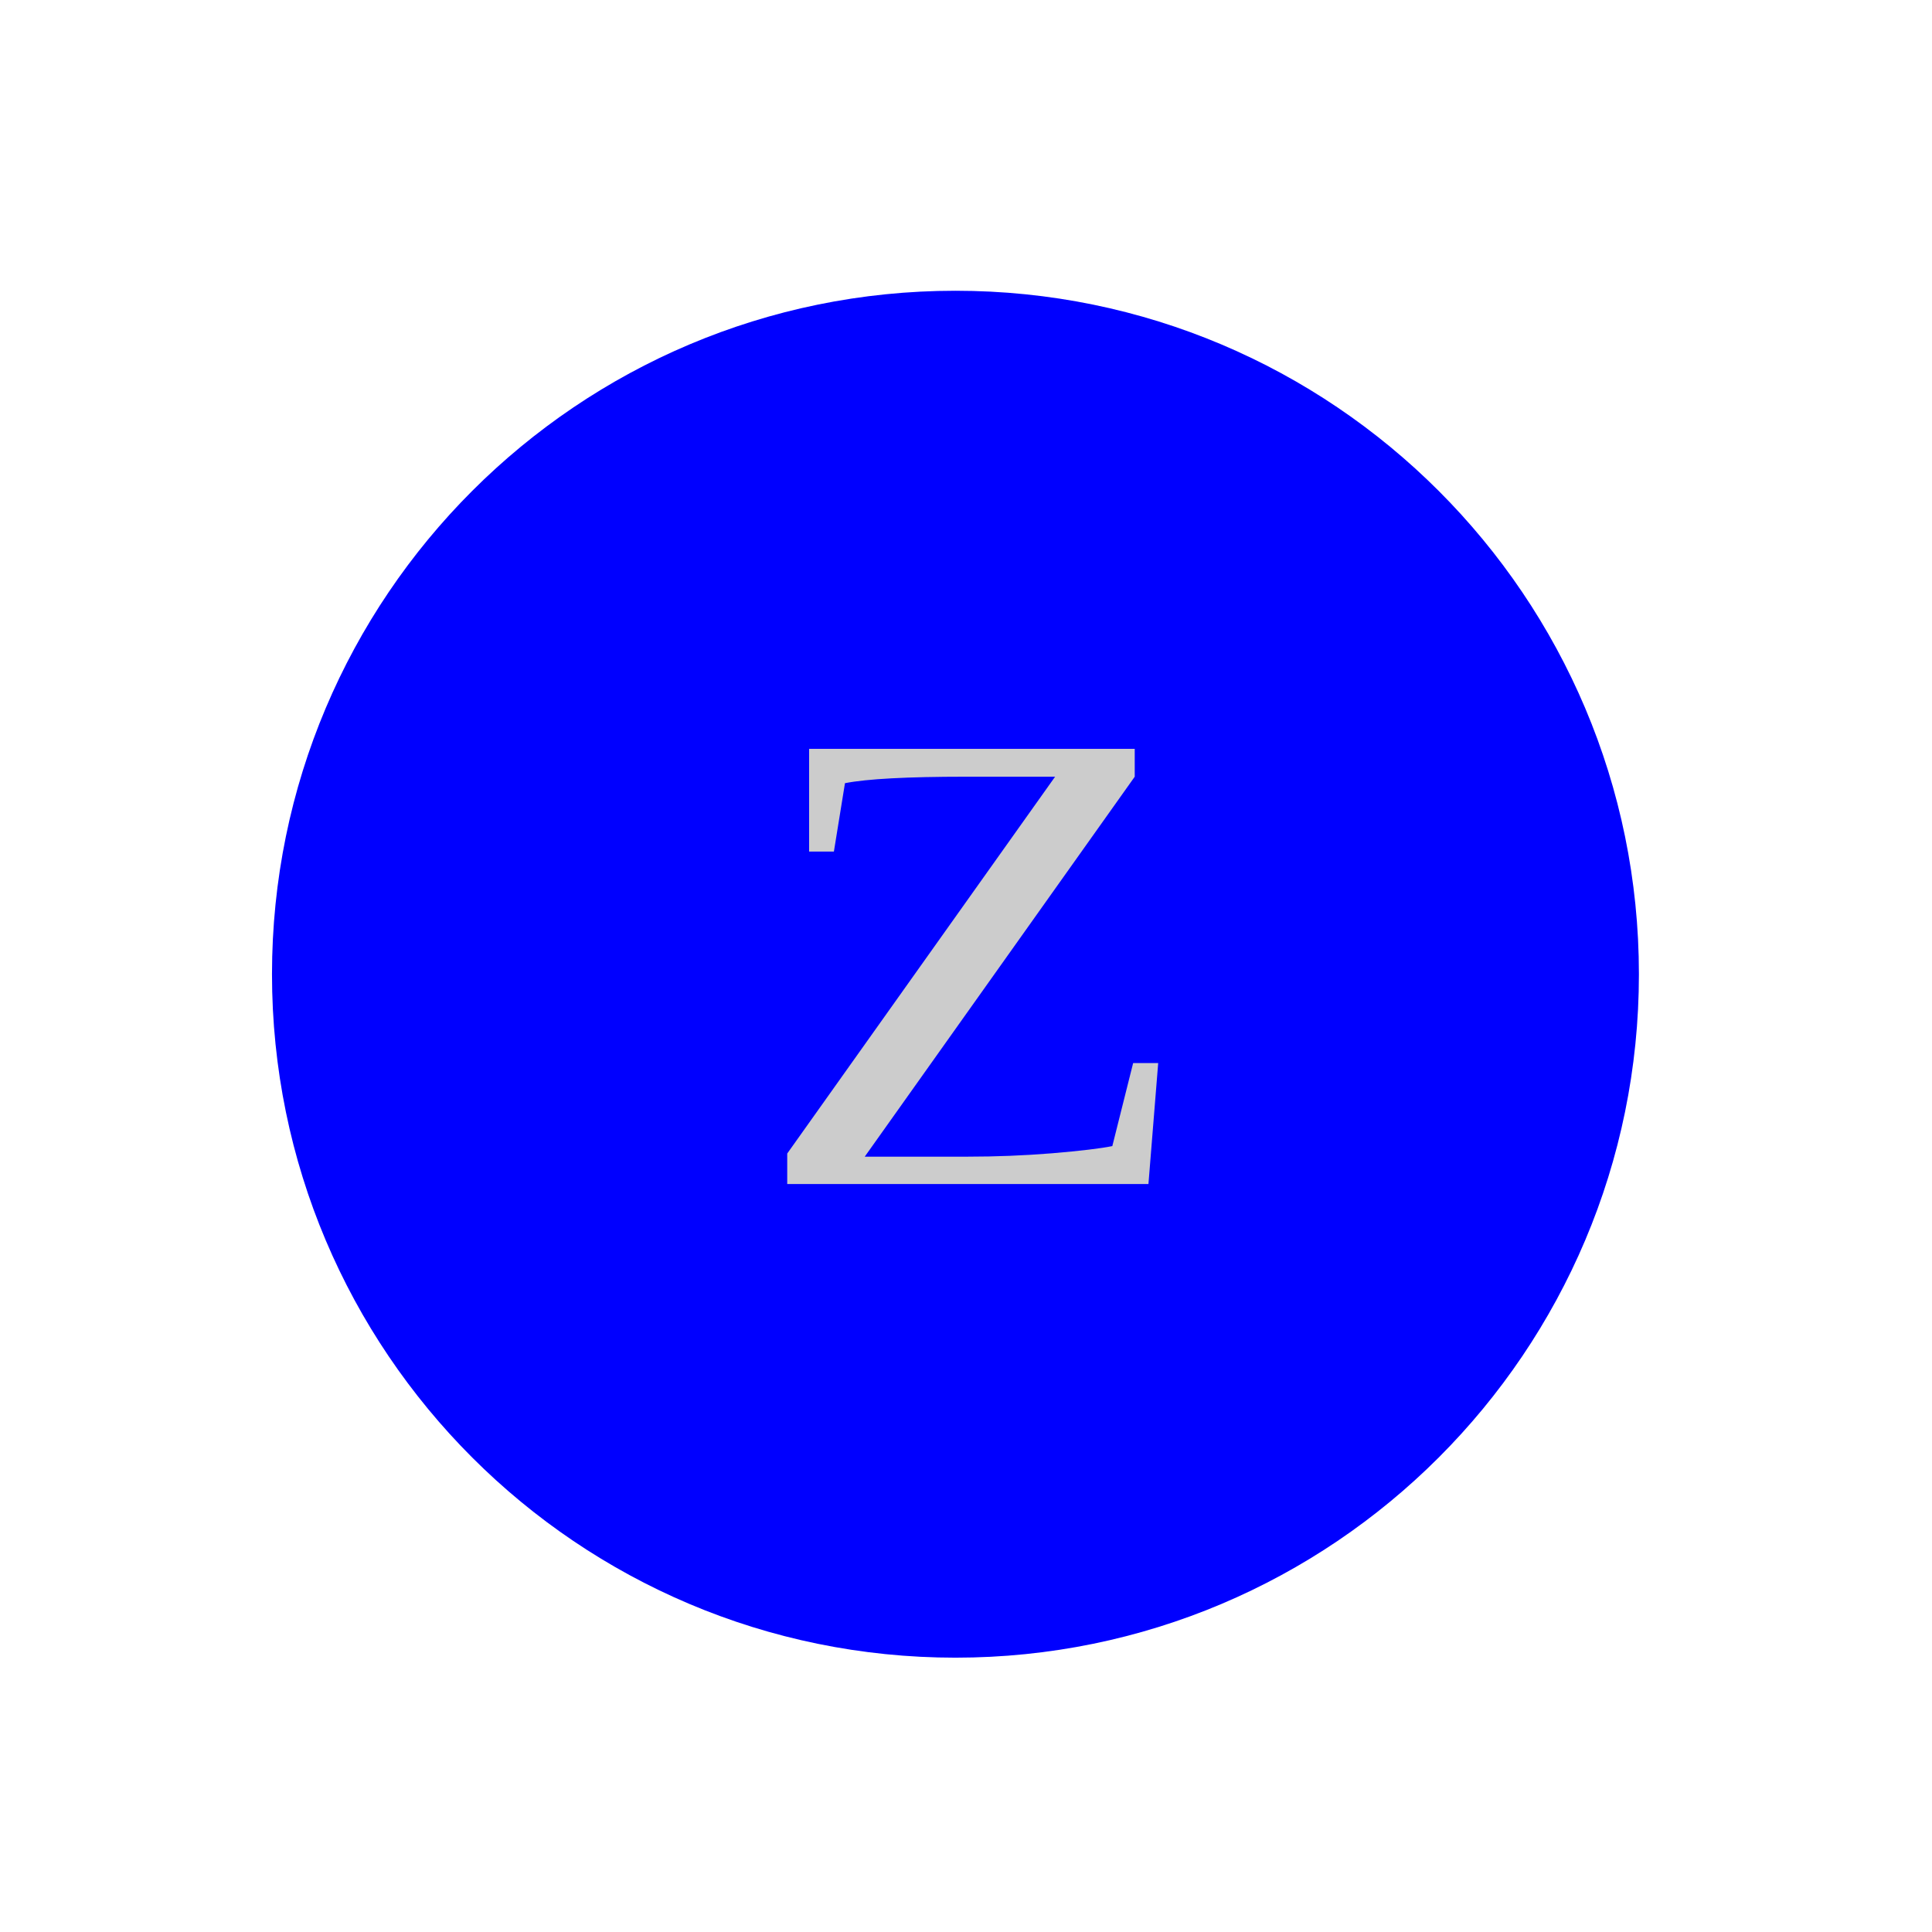
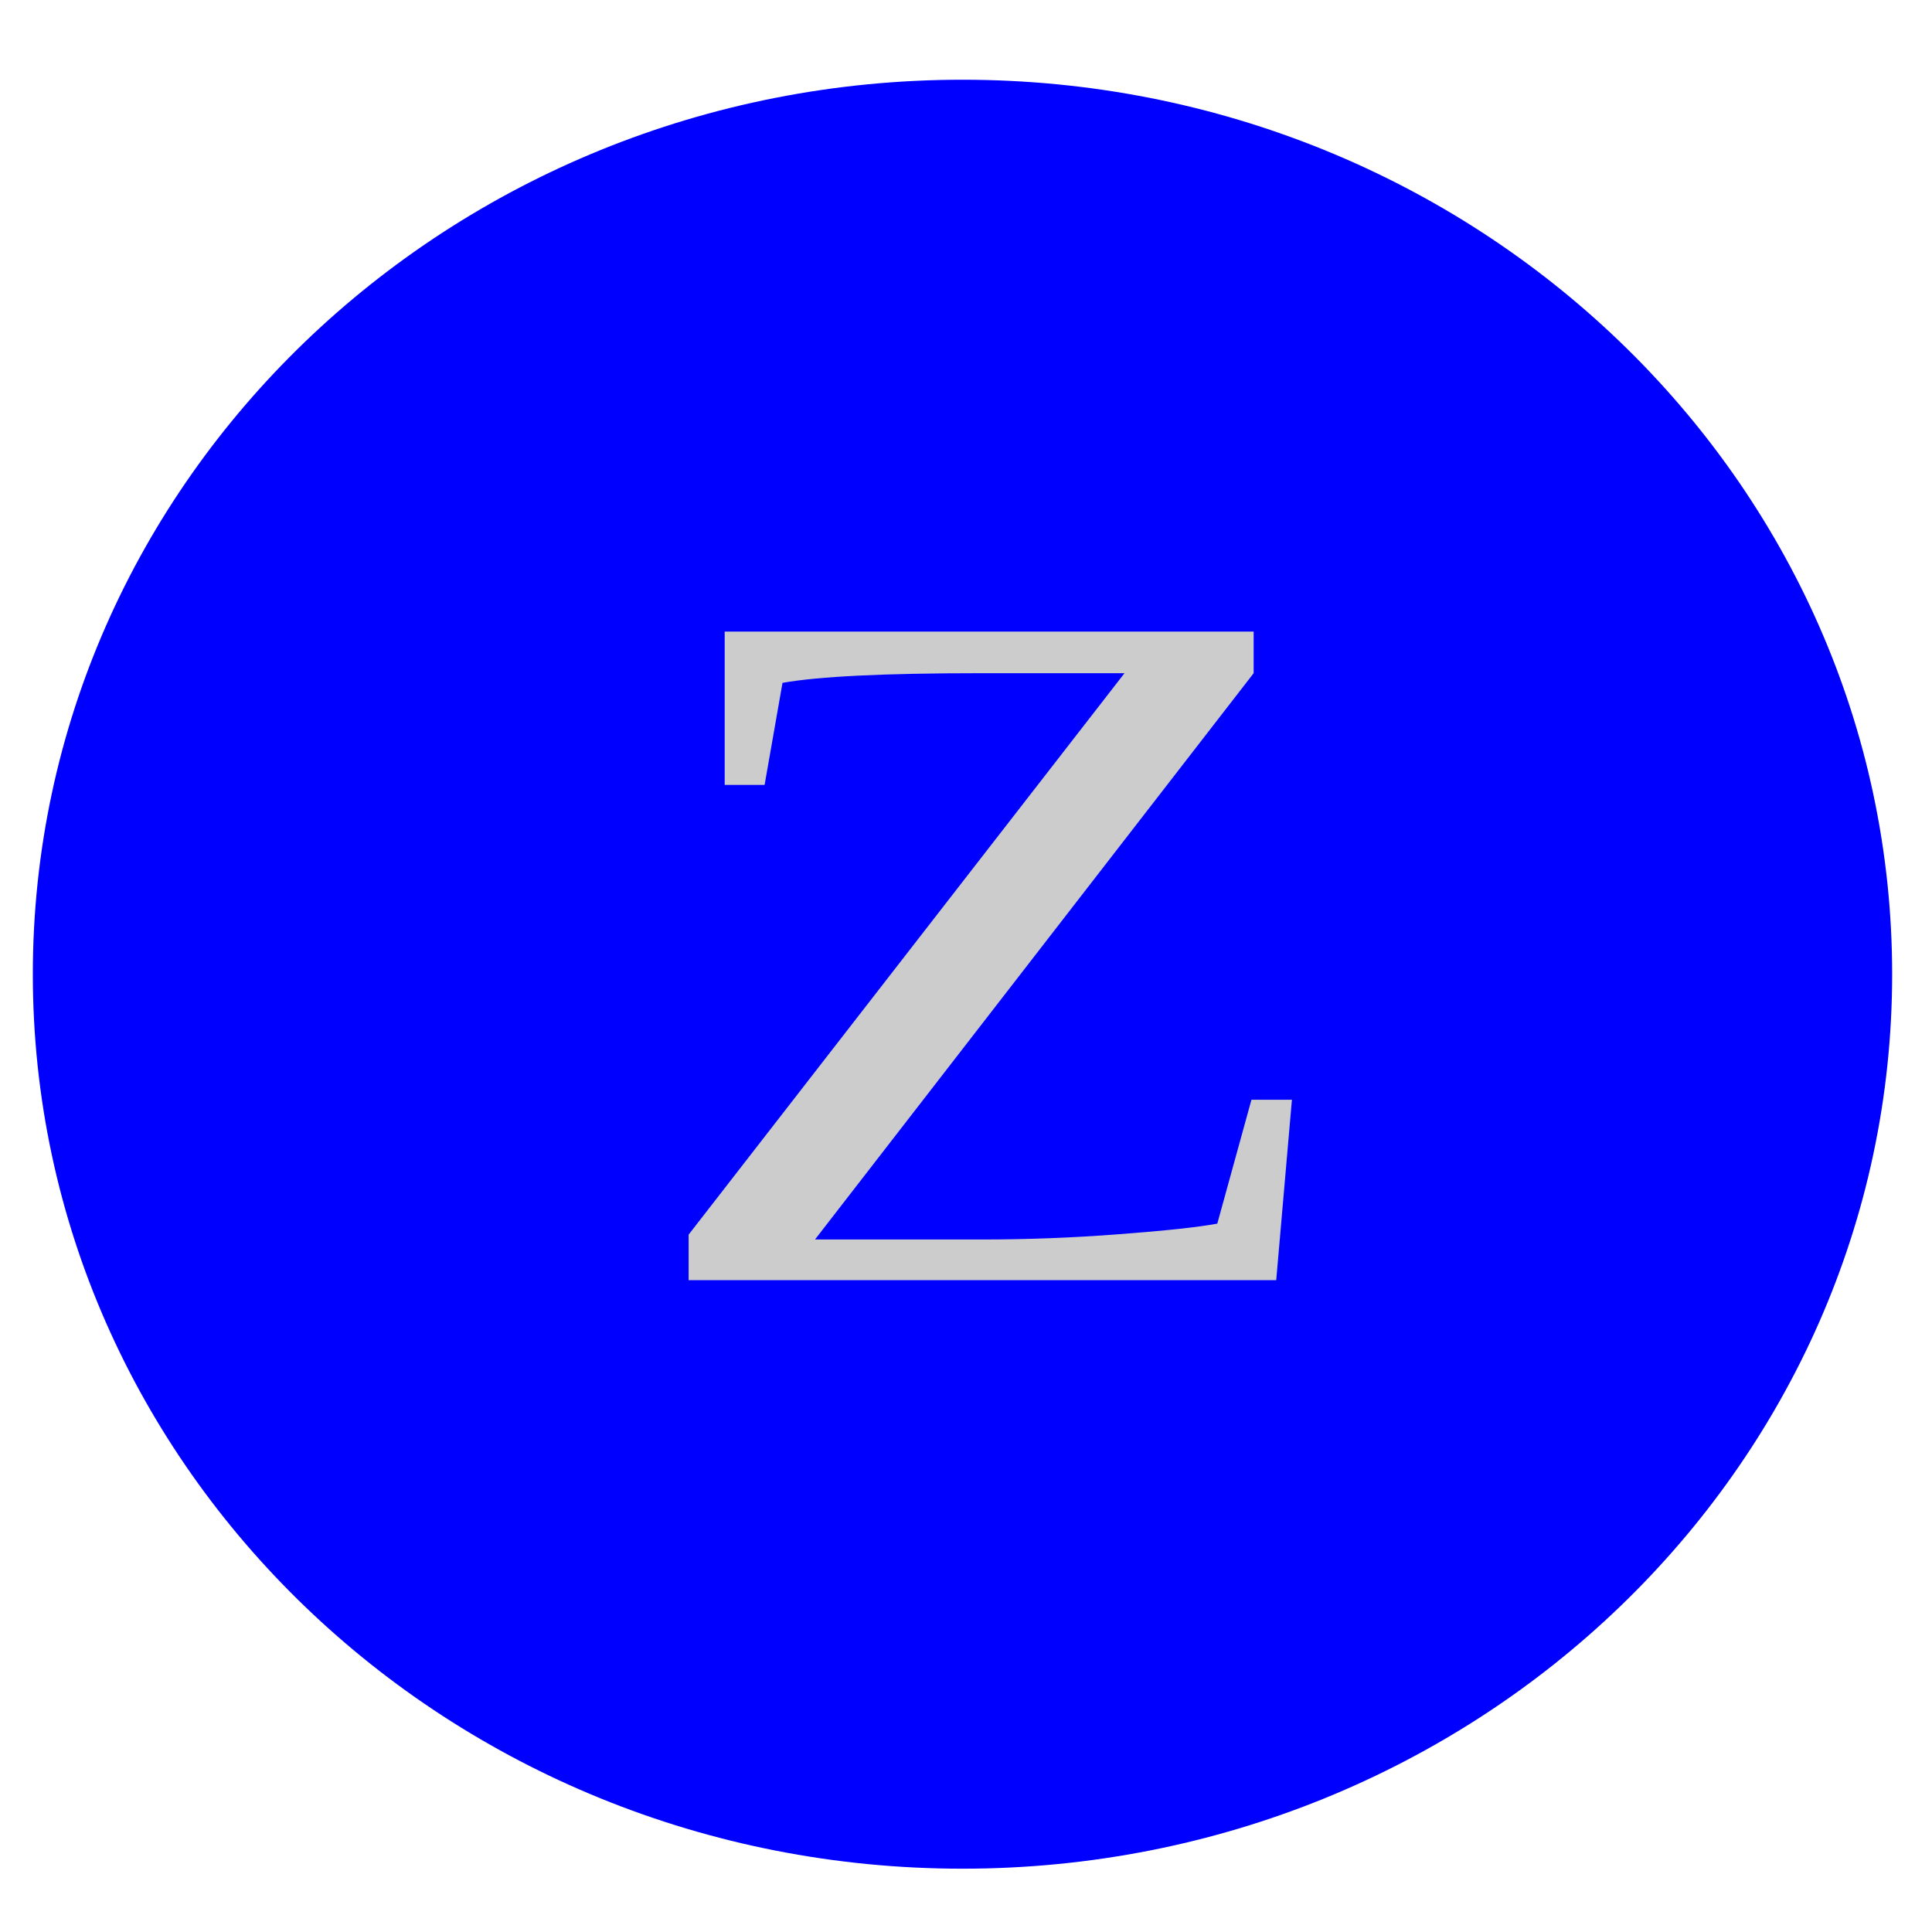
<svg xmlns="http://www.w3.org/2000/svg" width="120" height="120" viewBox="0 0 120 120" version="1.1" id="svg1">
  <defs id="defs1" />
  <g id="layer1" style="display:inline">
-     <circle style="font-variation-settings:'opsz' 32;fill:#0000ff;stroke-width:1.002" id="path1" cx="59.345" cy="60.51" r="42.451" />
-     <text xml:space="preserve" style="font-size:43.271px;font-family:System-ui;-inkscape-font-specification:'System-ui, @opsz=32';font-variation-settings:'opsz' 32;writing-mode:lr-tb;direction:ltr;fill:#cccccc;stroke-width:2.323" x="44.576" y="77.081" id="text1" transform="scale(1.048093,0.9541139)">
-       <tspan id="tspan1" x="44.576" y="77.081" style="font-style:normal;font-variant:normal;font-weight:normal;font-stretch:normal;font-size:43.271px;font-family:'Liberation Serif';-inkscape-font-specification:'Liberation Serif, Normal';font-variant-ligatures:normal;font-variant-caps:normal;font-variant-numeric:normal;font-variant-east-asian:normal;fill:#cccccc;stroke-width:2.323">Z</tspan>
+     <ellipse style="font-variation-settings:'opsz' 32;fill:#0000ff;stroke-width:1.337" id="path1" cx="59.782" cy="60.51" rx="57.743" ry="55.558" />
+     <text xml:space="preserve" style="font-size:67.346px;font-family:System-ui;-inkscape-font-specification:'System-ui, @opsz=32';font-variation-settings:'opsz' 32;writing-mode:lr-tb;direction:ltr;fill:#cccccc;stroke-width:3.615" x="35.854" y="87.037" id="text1" transform="scale(1.094601,0.9135748)">
+       <tspan id="tspan1" x="35.854" y="87.037" style="font-style:normal;font-variant:normal;font-weight:normal;font-stretch:normal;font-size:67.346px;font-family:'Liberation Serif';-inkscape-font-specification:'Liberation Serif, Normal';font-variant-ligatures:normal;font-variant-caps:normal;font-variant-numeric:normal;font-variant-east-asian:normal;fill:#cccccc;stroke-width:3.615">Z</tspan>
    </text>
  </g>
</svg>
